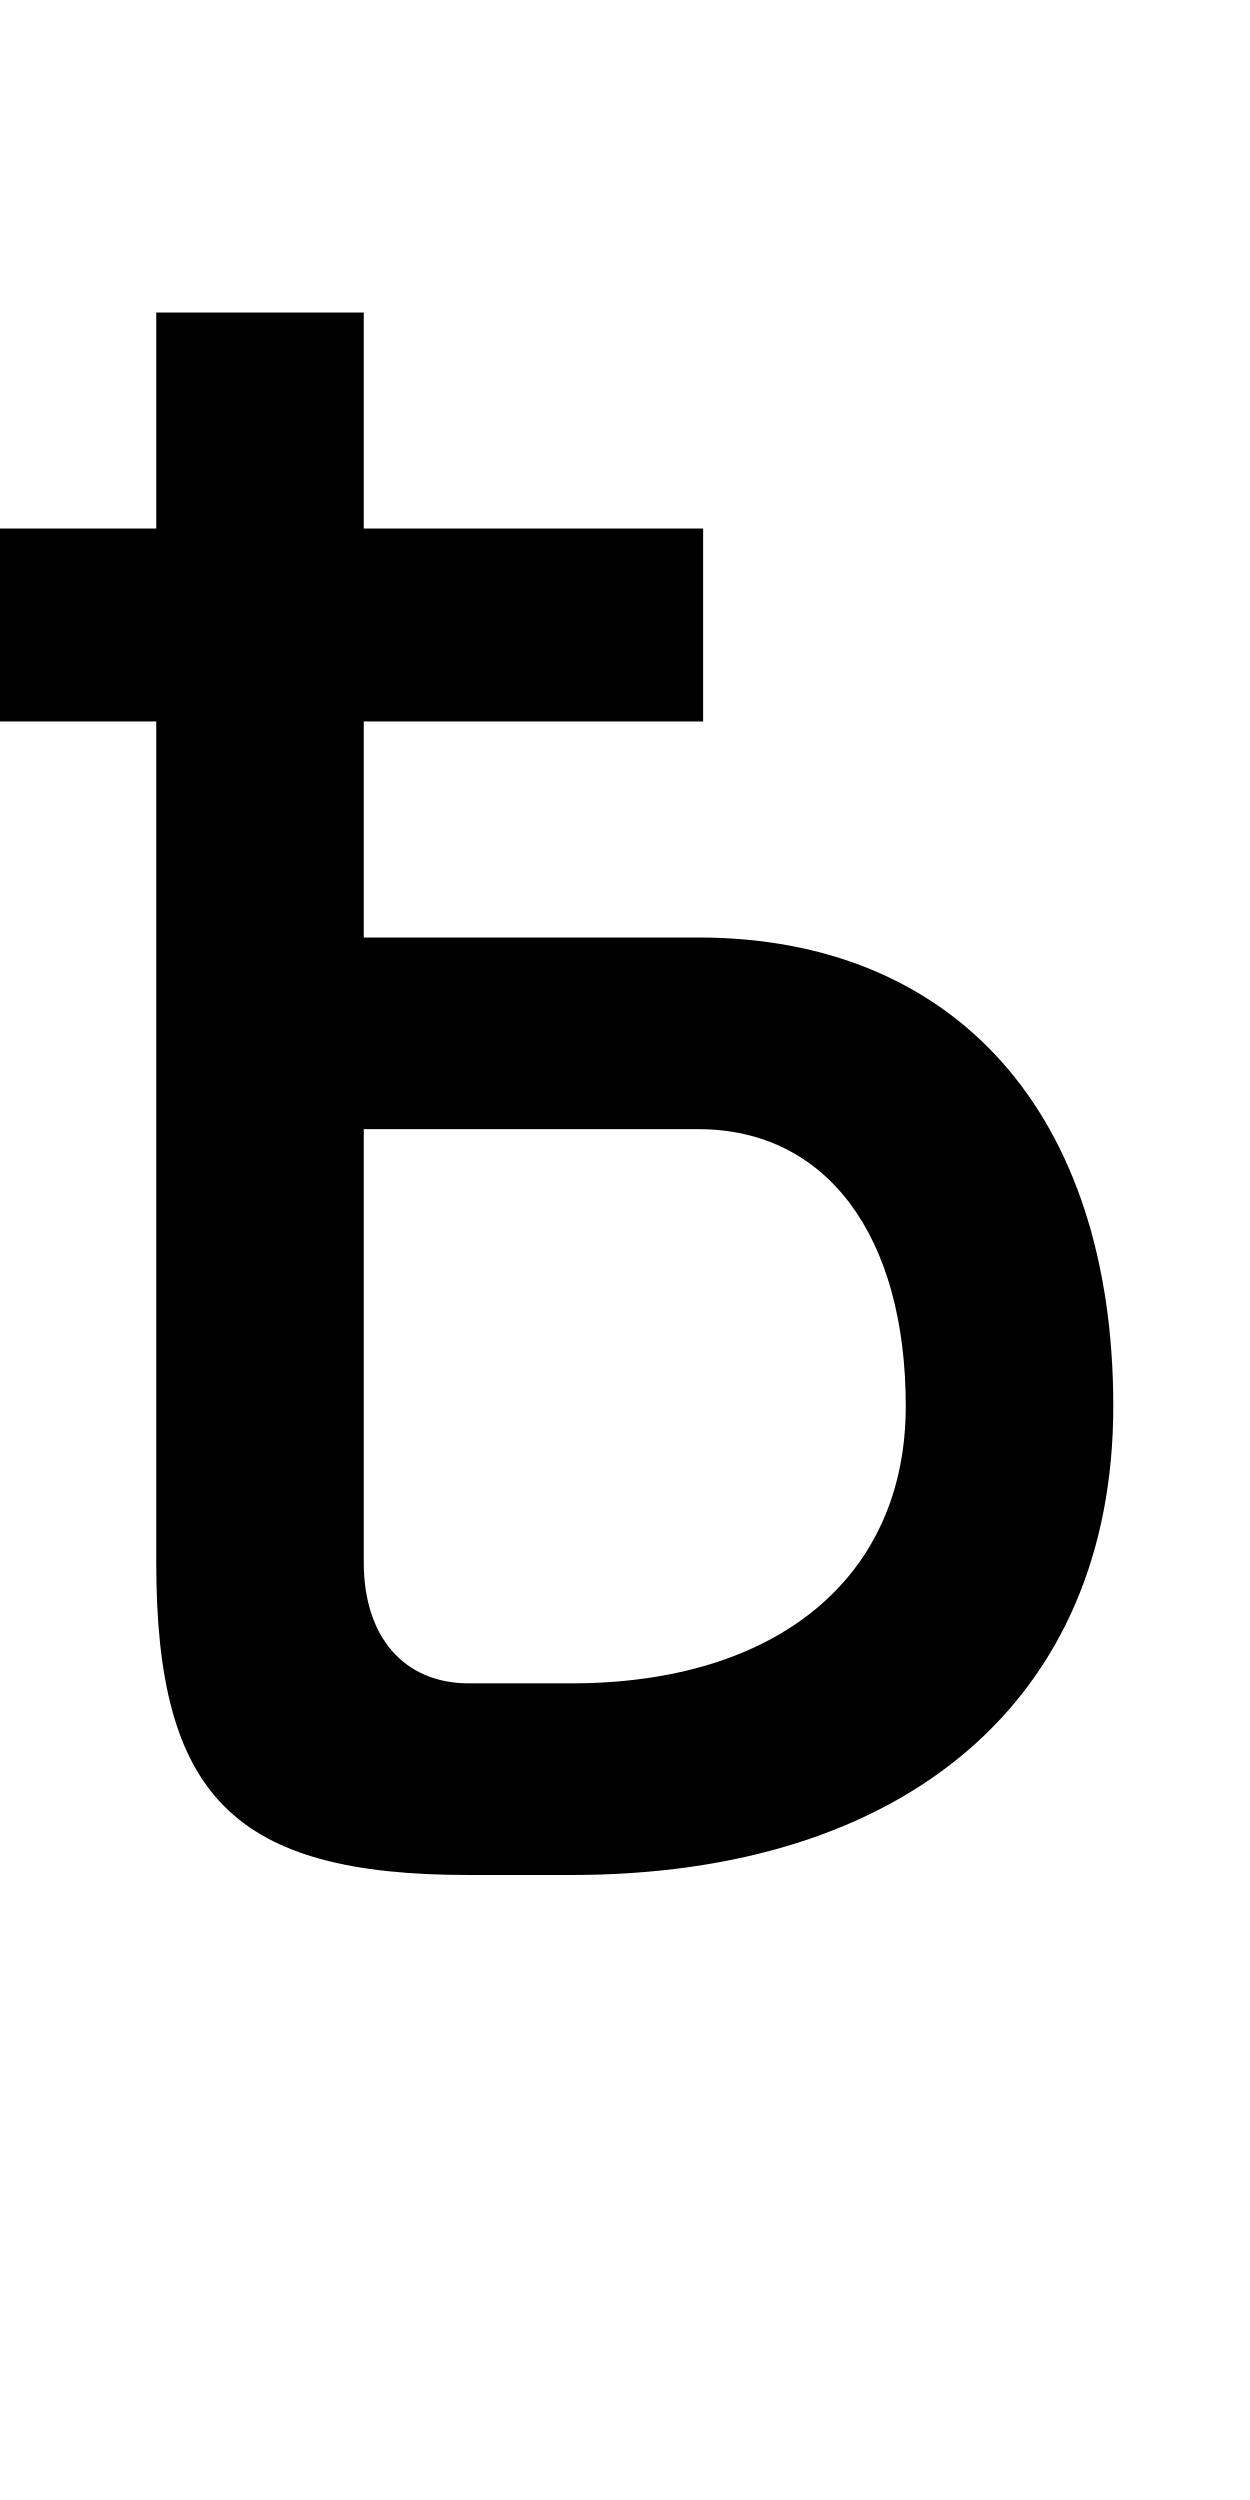
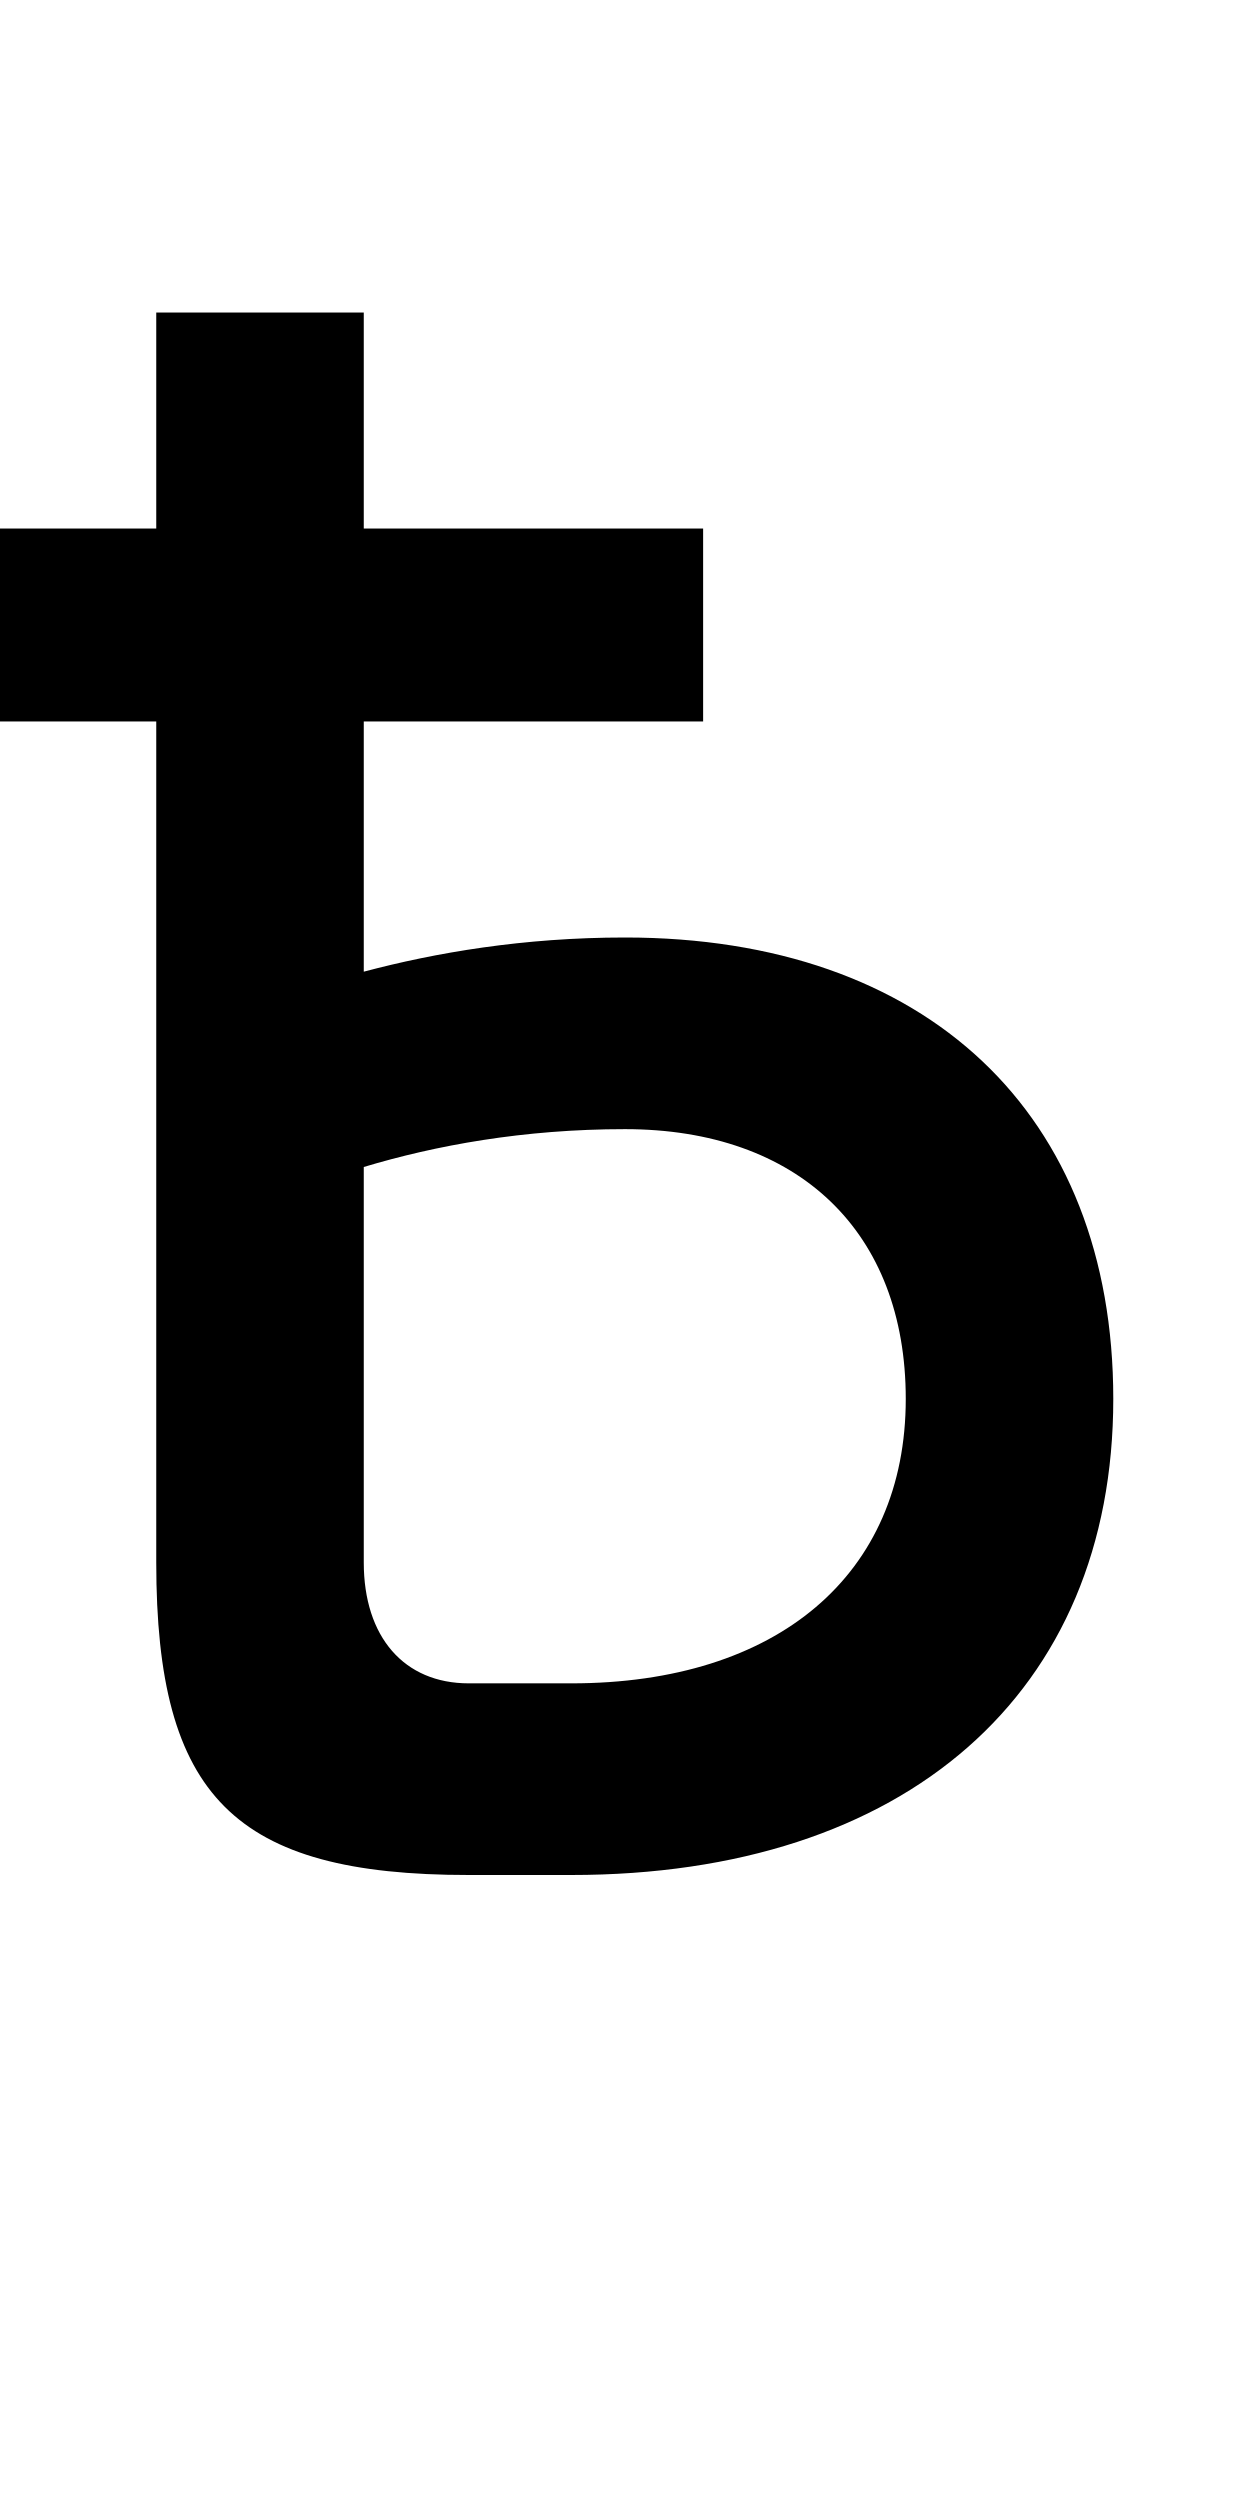
<svg xmlns="http://www.w3.org/2000/svg" version="1.1" width="1024" height="2048" id="svg3355">
  <defs id="defs3357" />
-   <path id="path3157-2-7-7-2-8-2-3-1-1-3-33-4-6-6-5-3" style="display:inline;fill:#000000;fill-opacity:1;stroke:none" d="M 128,256 V 433 H 0 v 158 h 128 v 689 c 0,191.999 63.997,256 256,256 h 84 c 274.002,0 444,-144 444,-384 C 912,912 782.002,768 572,768 H 298 V 591 H 576 V 433 H 298 V 256 Z m 170,669 h 274 c 105.003,0 170,86.998 170,227 0,140.002 -105.001,227 -274,227 h -84 c -53.011,0 -86,-37.998 -86,-99 z" />
+   <g transform="translate(0,995.6378)" id="layer1" />
+   <path id="path3157-2-7-7-2-8-2-3-1-1-3-33-4-6-6" style="display:inline;fill:#000000;fill-opacity:1;stroke:none" d="M 298,256 V 433 H 576 V 591 H 298 v 205 c 58.58,-15.536 130.724,-28 214,-28 247.004,0 400,144.003 400,378 0,240.997 -169.998,390 -444,390 h -84 c -192.003,0 -256,-64.001 -256,-256 V 591 H 0 V 433 H 128 V 256 Z m 214,669 c -83.275,0 -155.419,13.381 -214,31 v 324 c 0,61.002 32.989,99 86,99 h 84 c 168.999,0 274,-89 274,-233 0,-137.001 -87.998,-221 -230,-221 z" />
</svg>
